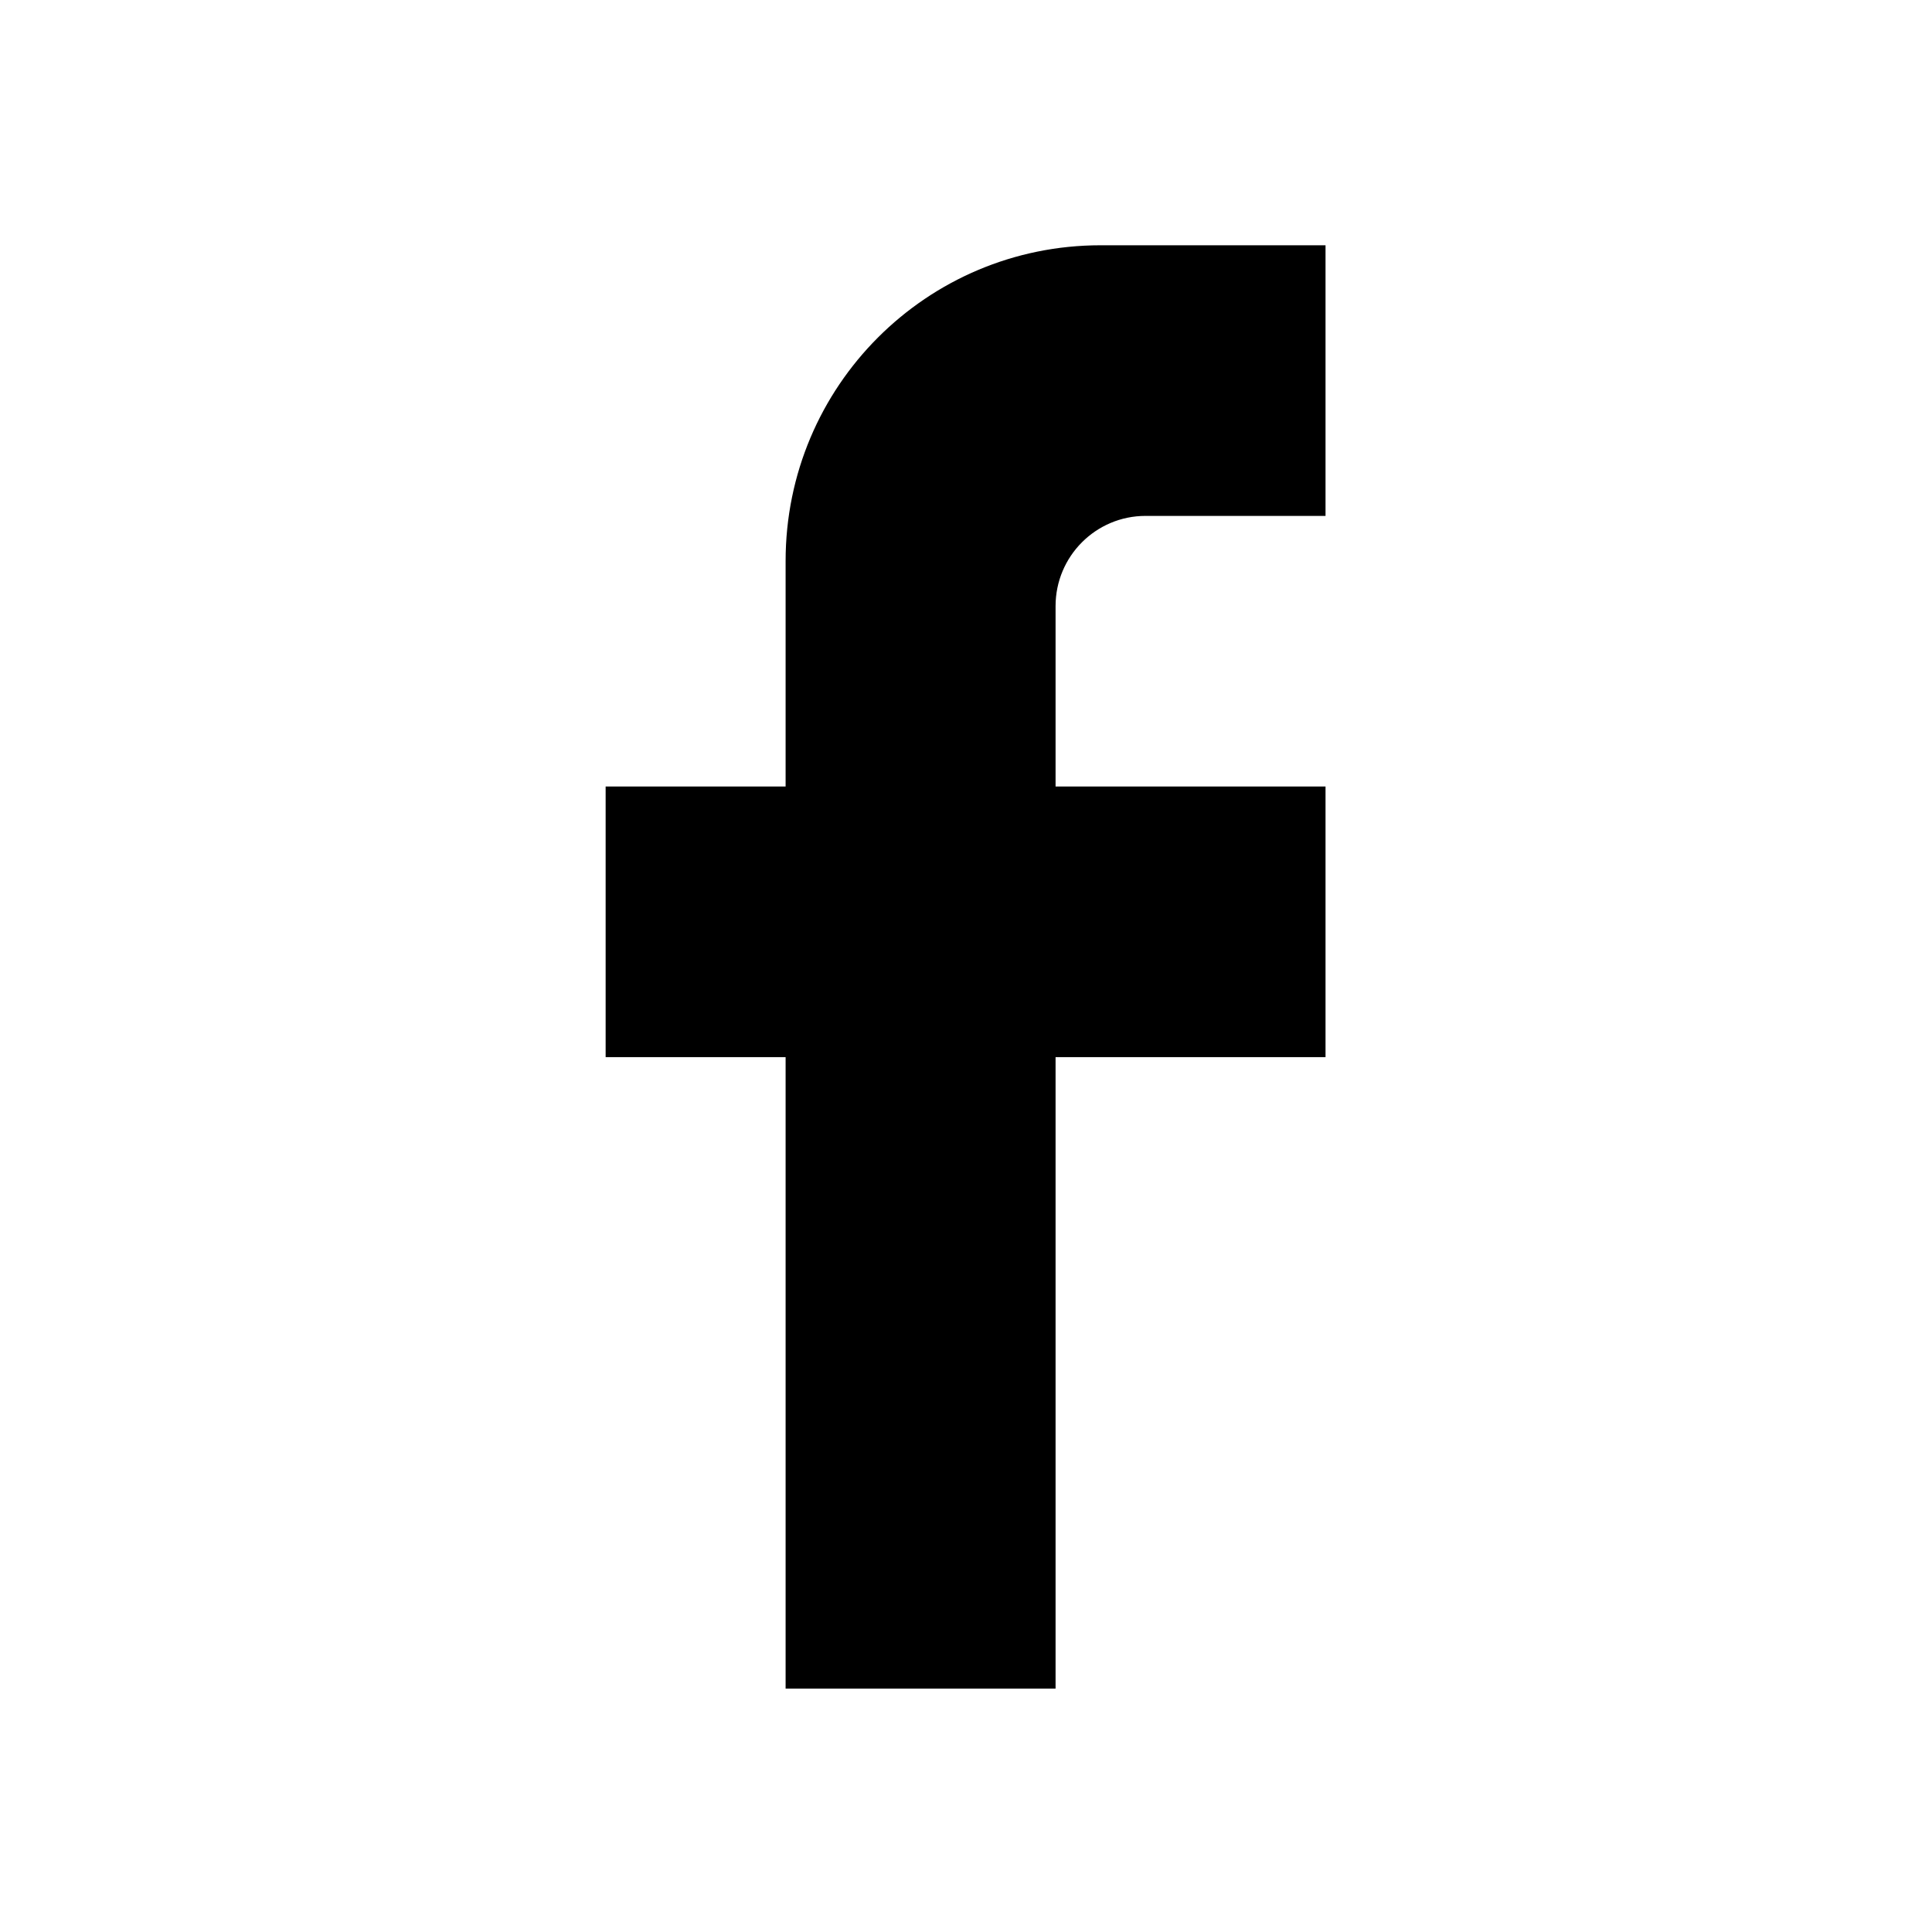
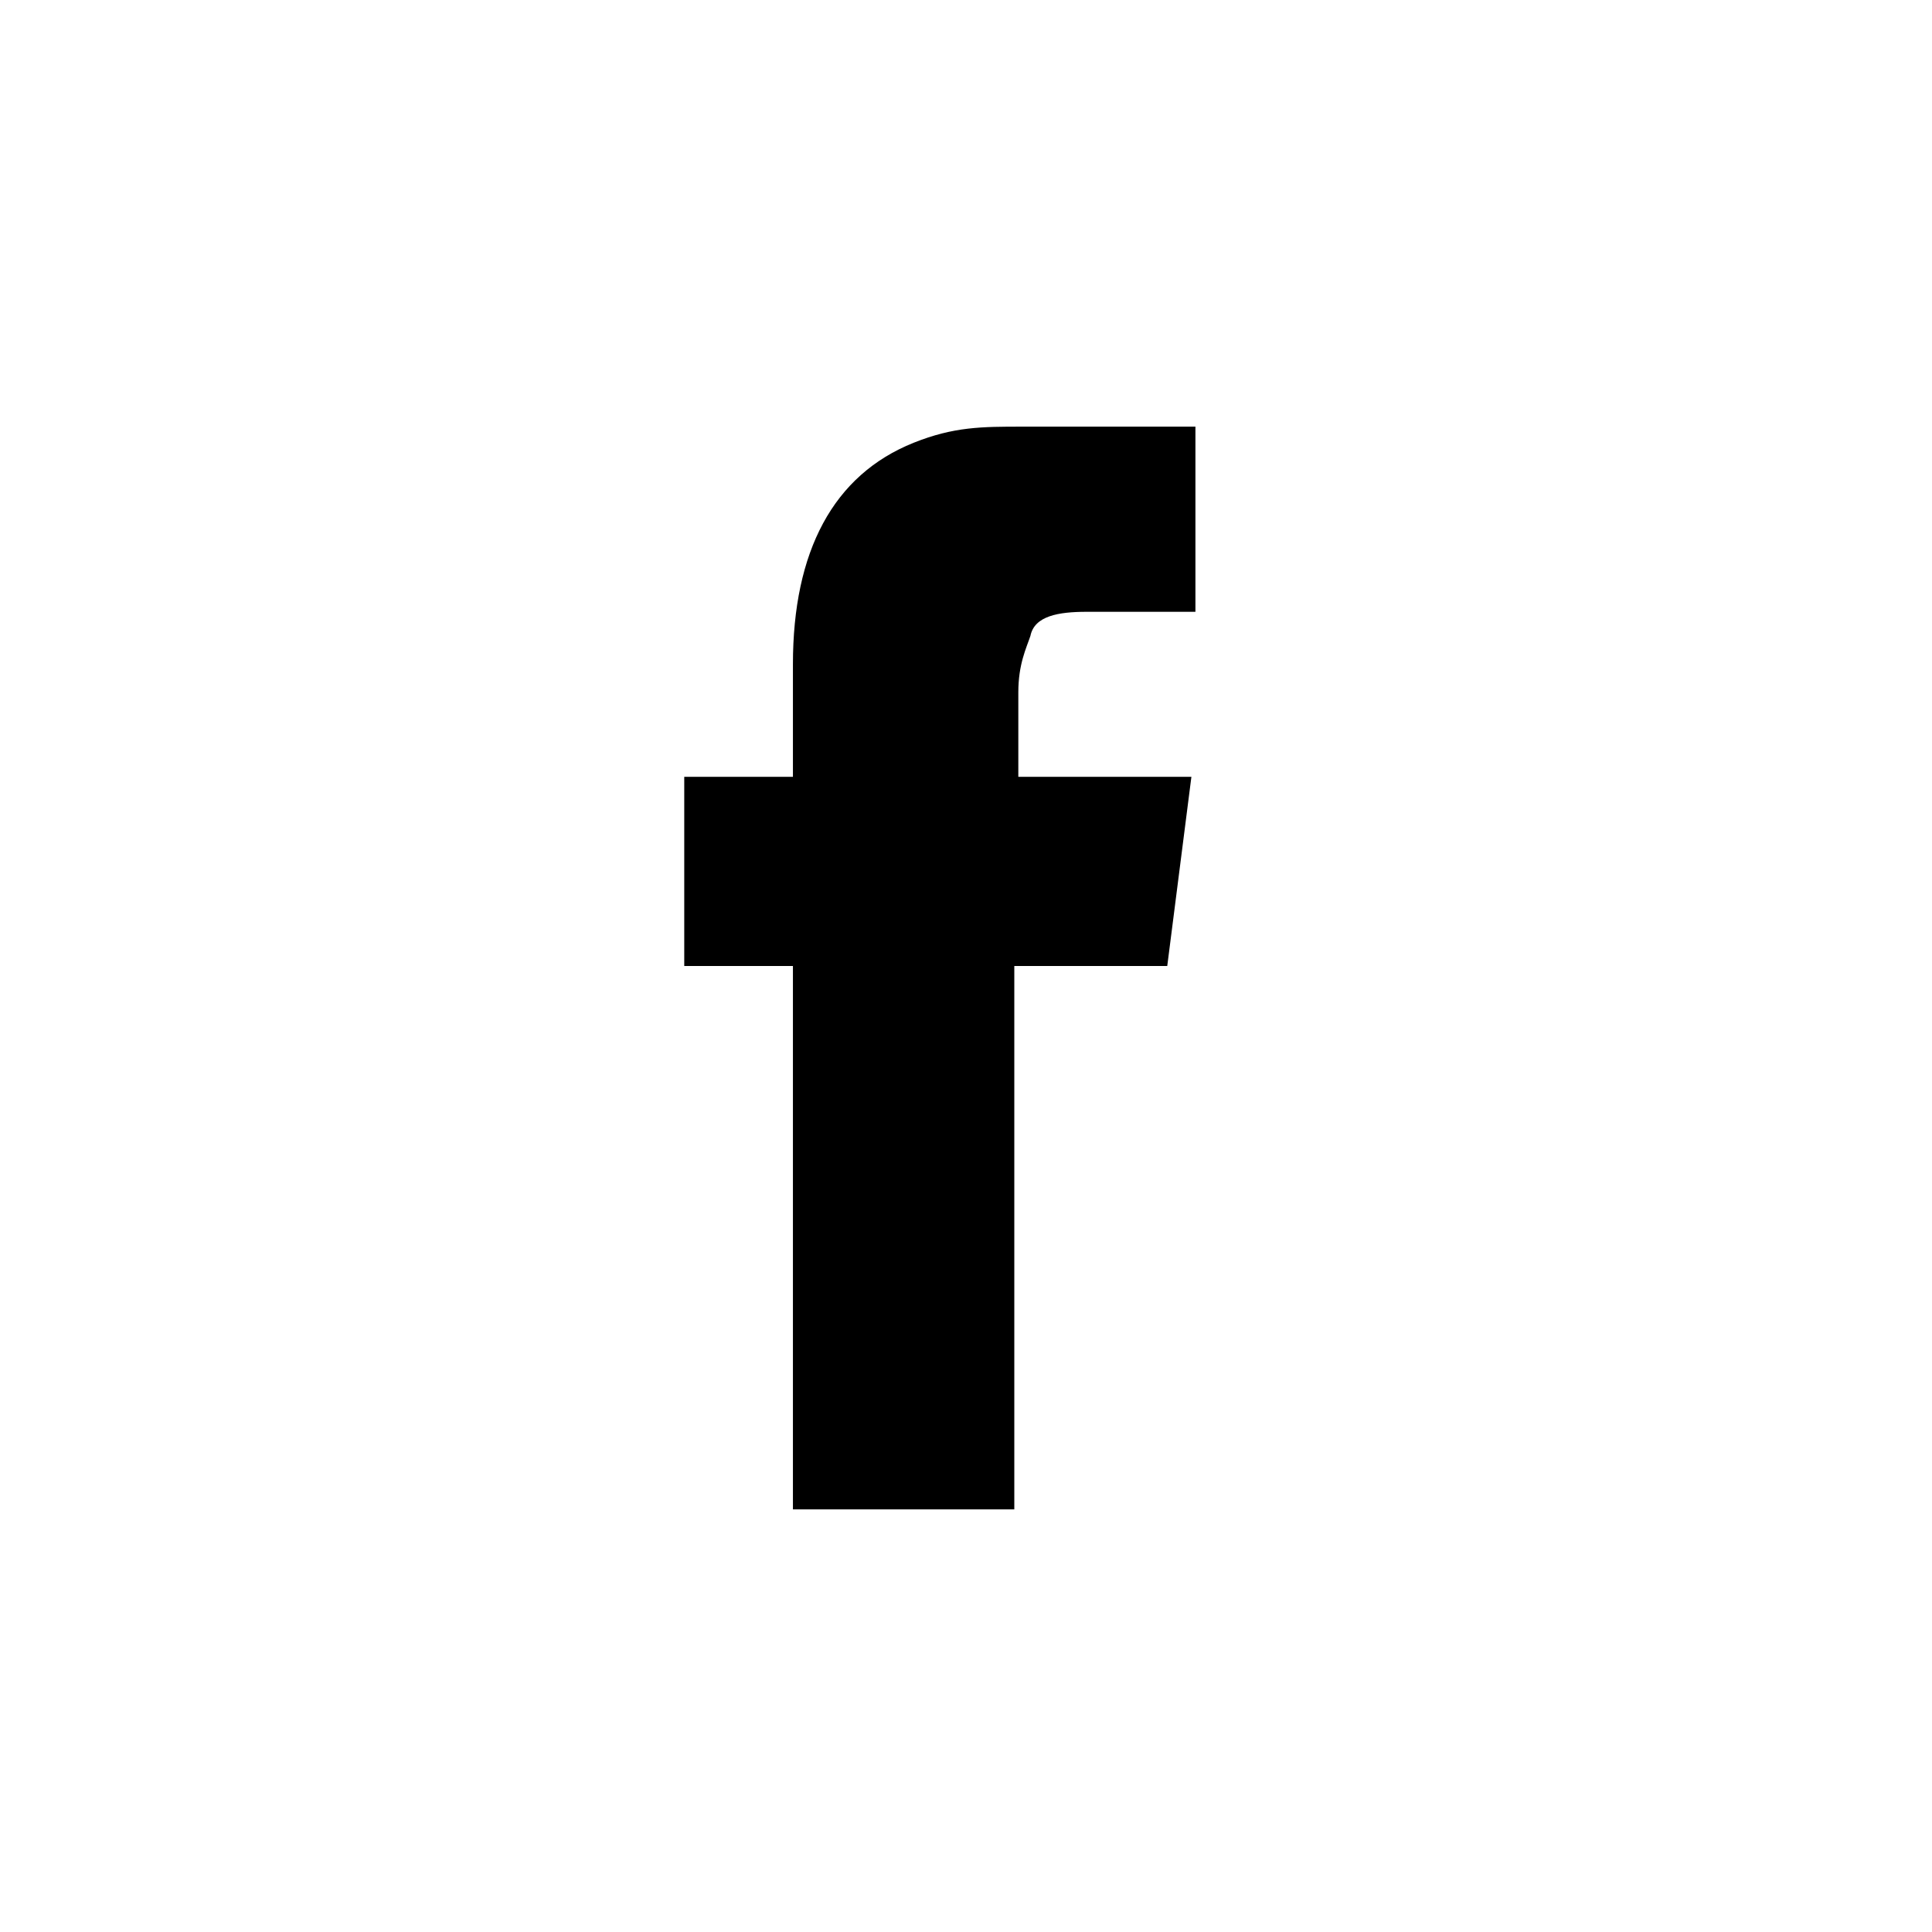
- <svg xmlns="http://www.w3.org/2000/svg" width="1024px" height="1024px" viewBox="0 0 1024 1024" version="1.1">
-   <defs />
-   <path d="M702.556,130 L702.556,273.438 L607.167,273.438 C580.826,273.438 559.472,294.844 559.472,321.25 L559.472,416.875 L702.556,416.875 L702.556,560.312 L559.472,560.312 L559.472,895 L416.389,895 L416.389,560.312 L321,560.312 L321,416.875 L416.389,416.875 L416.389,297.344 C416.389,204.588 491.269,130 583.319,130 L702.556,130 L702.556,130 Z" id="Path" />
+ <svg xmlns="http://www.w3.org/2000/svg" version="1.1" x="0px" y="0px" viewBox="0 0 48 48" style="enable-background:new 0 0 48 48;" xml:space="preserve">
+   <path d="M29.6,15.2H27c-0.7,0-1.3,0.1-1.4,0.6c-0.1,0.3-0.3,0.7-0.3,1.4v2.1h4.3L29,24h-3.8v13.5h-5.5V24H17v-4.7h2.7    v-2.8c0-2.8,1-4.7,3-5.5c1-0.4,1.7-0.4,2.7-0.4h4.3V15.2z" />
</svg>
